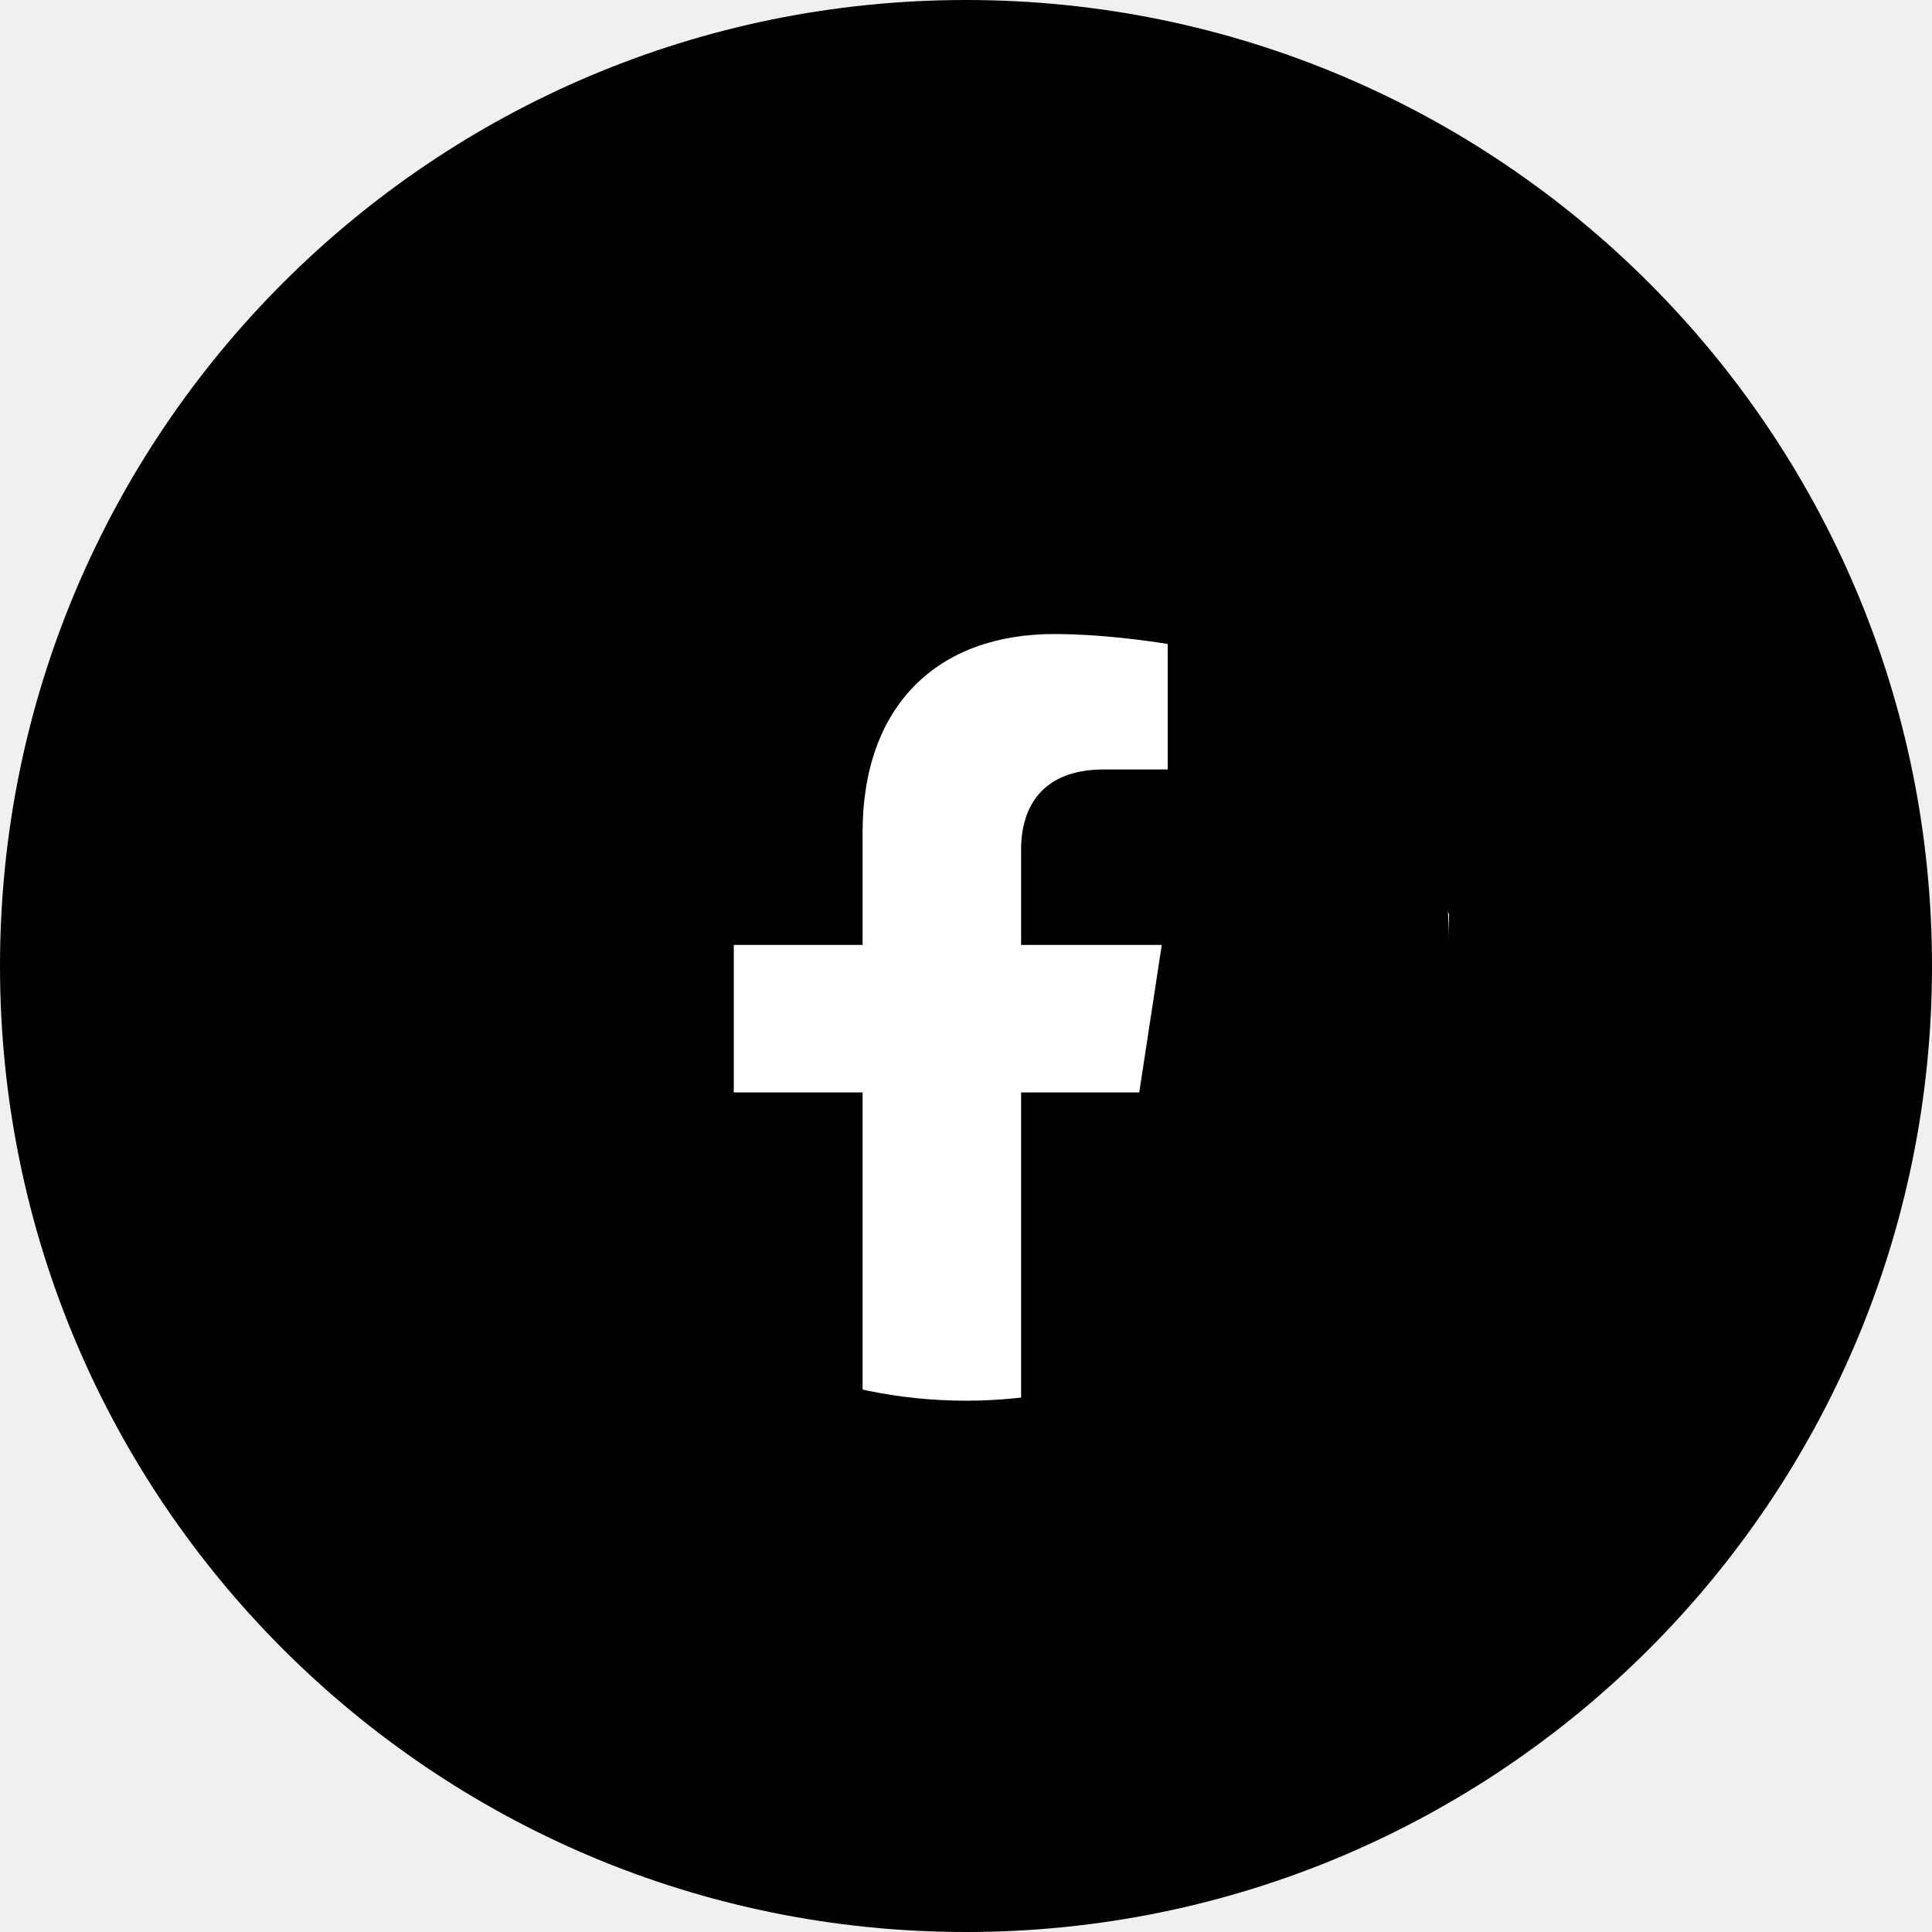
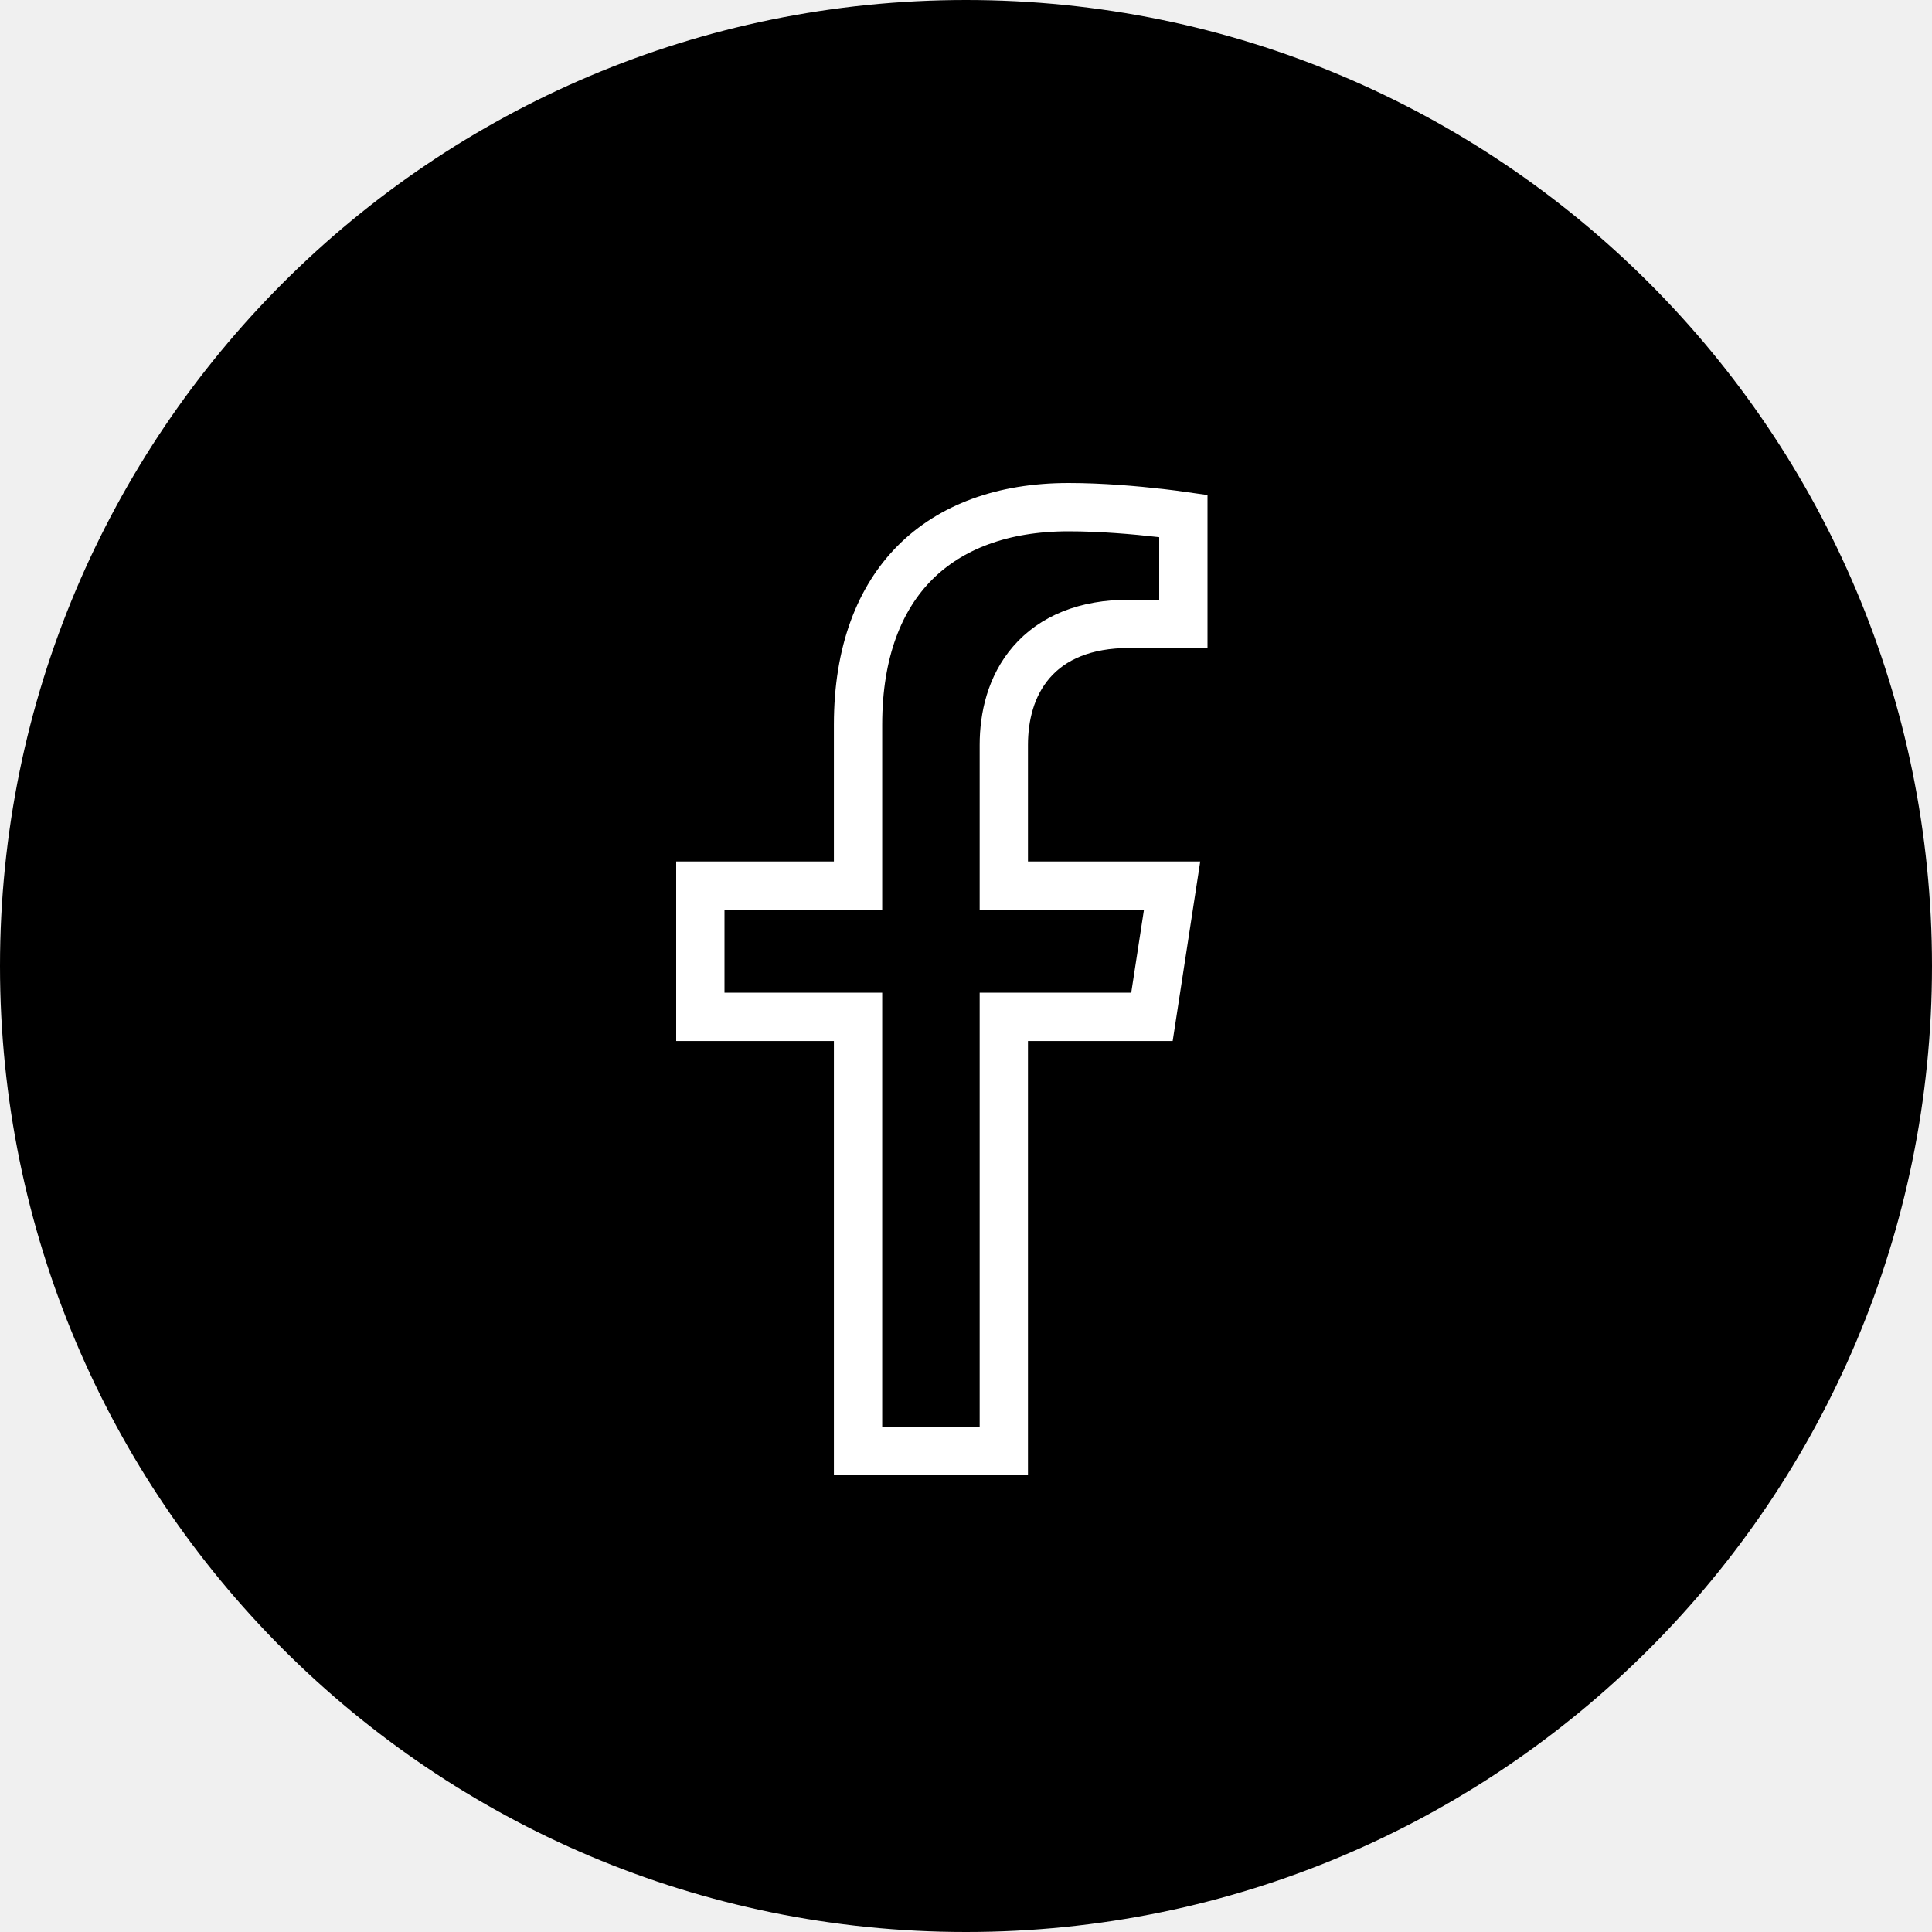
<svg xmlns="http://www.w3.org/2000/svg" width="40" height="40" viewBox="0 0 40 40" fill="none">
  <circle cx="20" cy="20" r="20" fill="black" />
-   <circle cx="20" cy="19" r="10" fill="white" />
-   <path d="M30 19.564C30 13.728 25.3 9 19.5 9C13.7 9 9 13.728 9 19.564C9 24.837 12.84 29.207 17.859 30V22.618H15.192V19.564H17.859V17.236C17.859 14.589 19.426 13.127 21.825 13.127C22.974 13.127 24.176 13.333 24.176 13.333V15.931H22.852C21.547 15.931 21.141 16.746 21.141 17.581V19.564H24.053L23.587 22.618H21.141V30C26.16 29.207 30 24.837 30 19.564Z" fill="black" />
-   <path d="M19.5 9L31.5 7L30.5 20L27 12.5L19.5 9Z" fill="black" />
+   <path d="M20.783 21.553V30.038H17.765V21.553V21.053H17.265H14.5V18.336H17.265H17.765V17.836V15.003C17.765 13.491 18.213 12.38 18.946 11.646C19.679 10.913 20.754 10.5 22.122 10.5C22.799 10.5 23.497 10.561 24.031 10.622C24.209 10.643 24.368 10.663 24.5 10.682V12.916H23.379C22.471 12.916 21.794 13.202 21.354 13.711C20.925 14.207 20.783 14.843 20.783 15.424V17.836V18.336H21.283H24.267L23.85 21.053H21.283H20.783V21.553Z" stroke="white" />
</svg>
